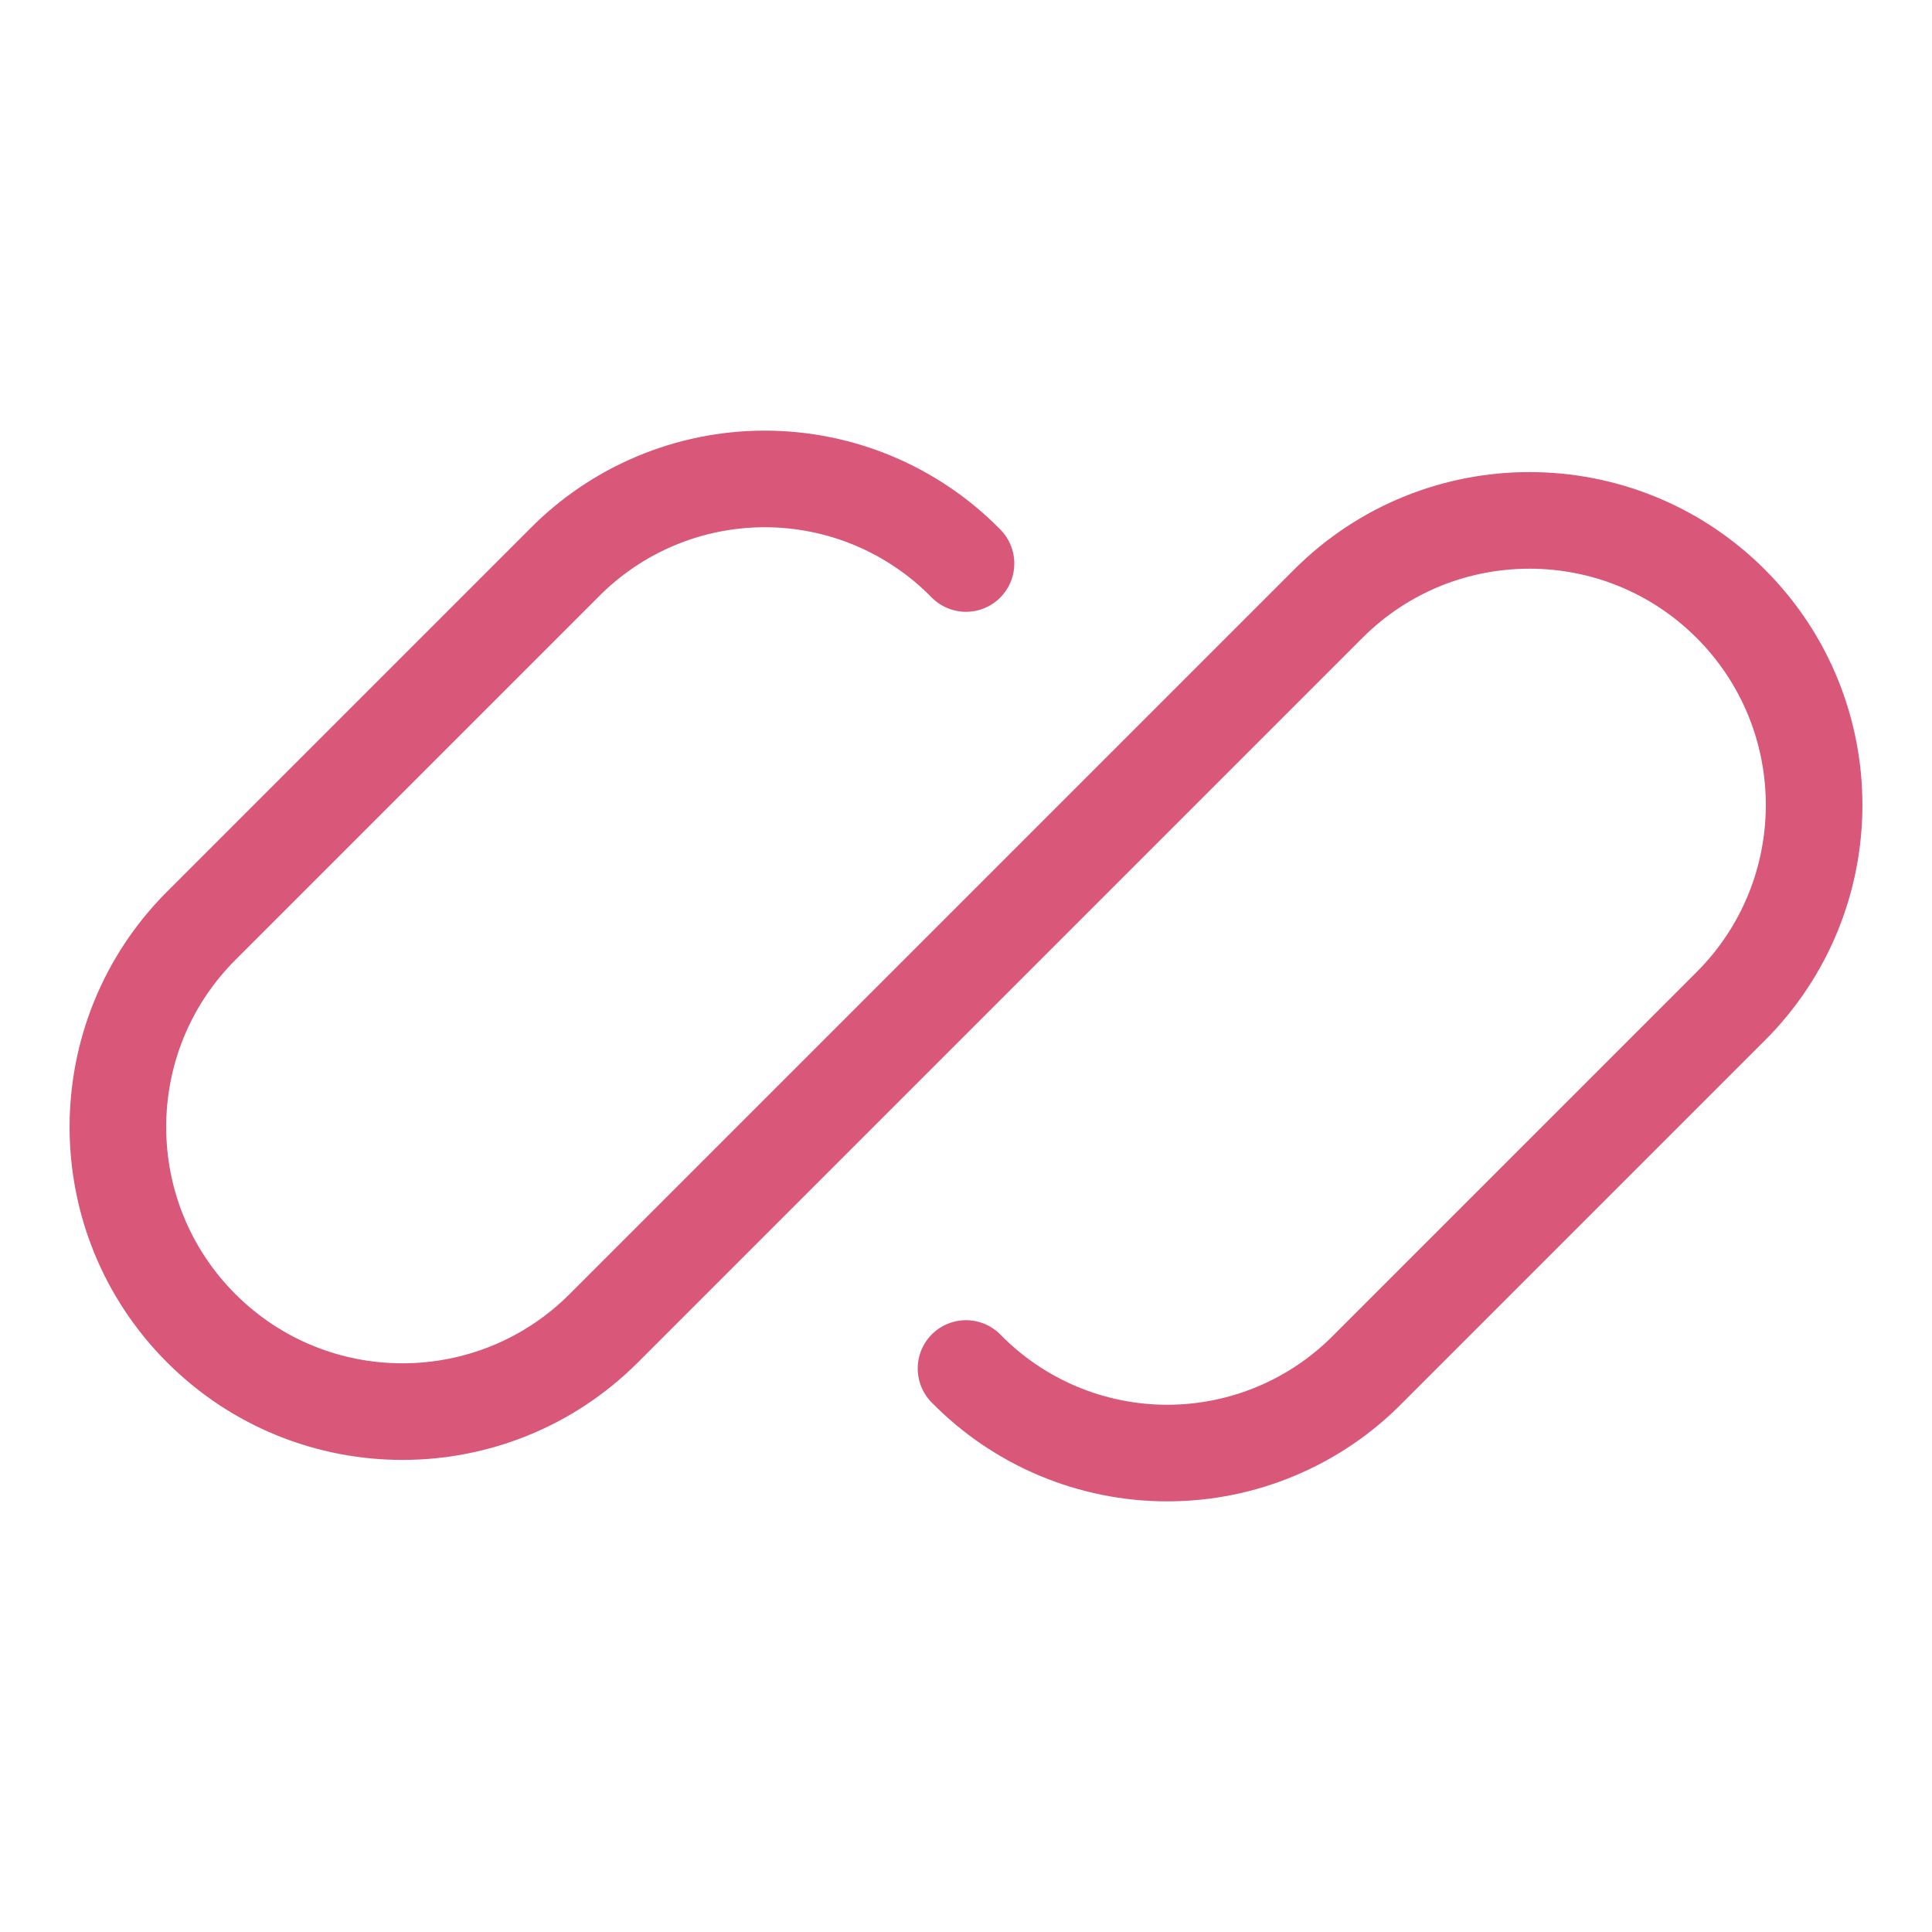
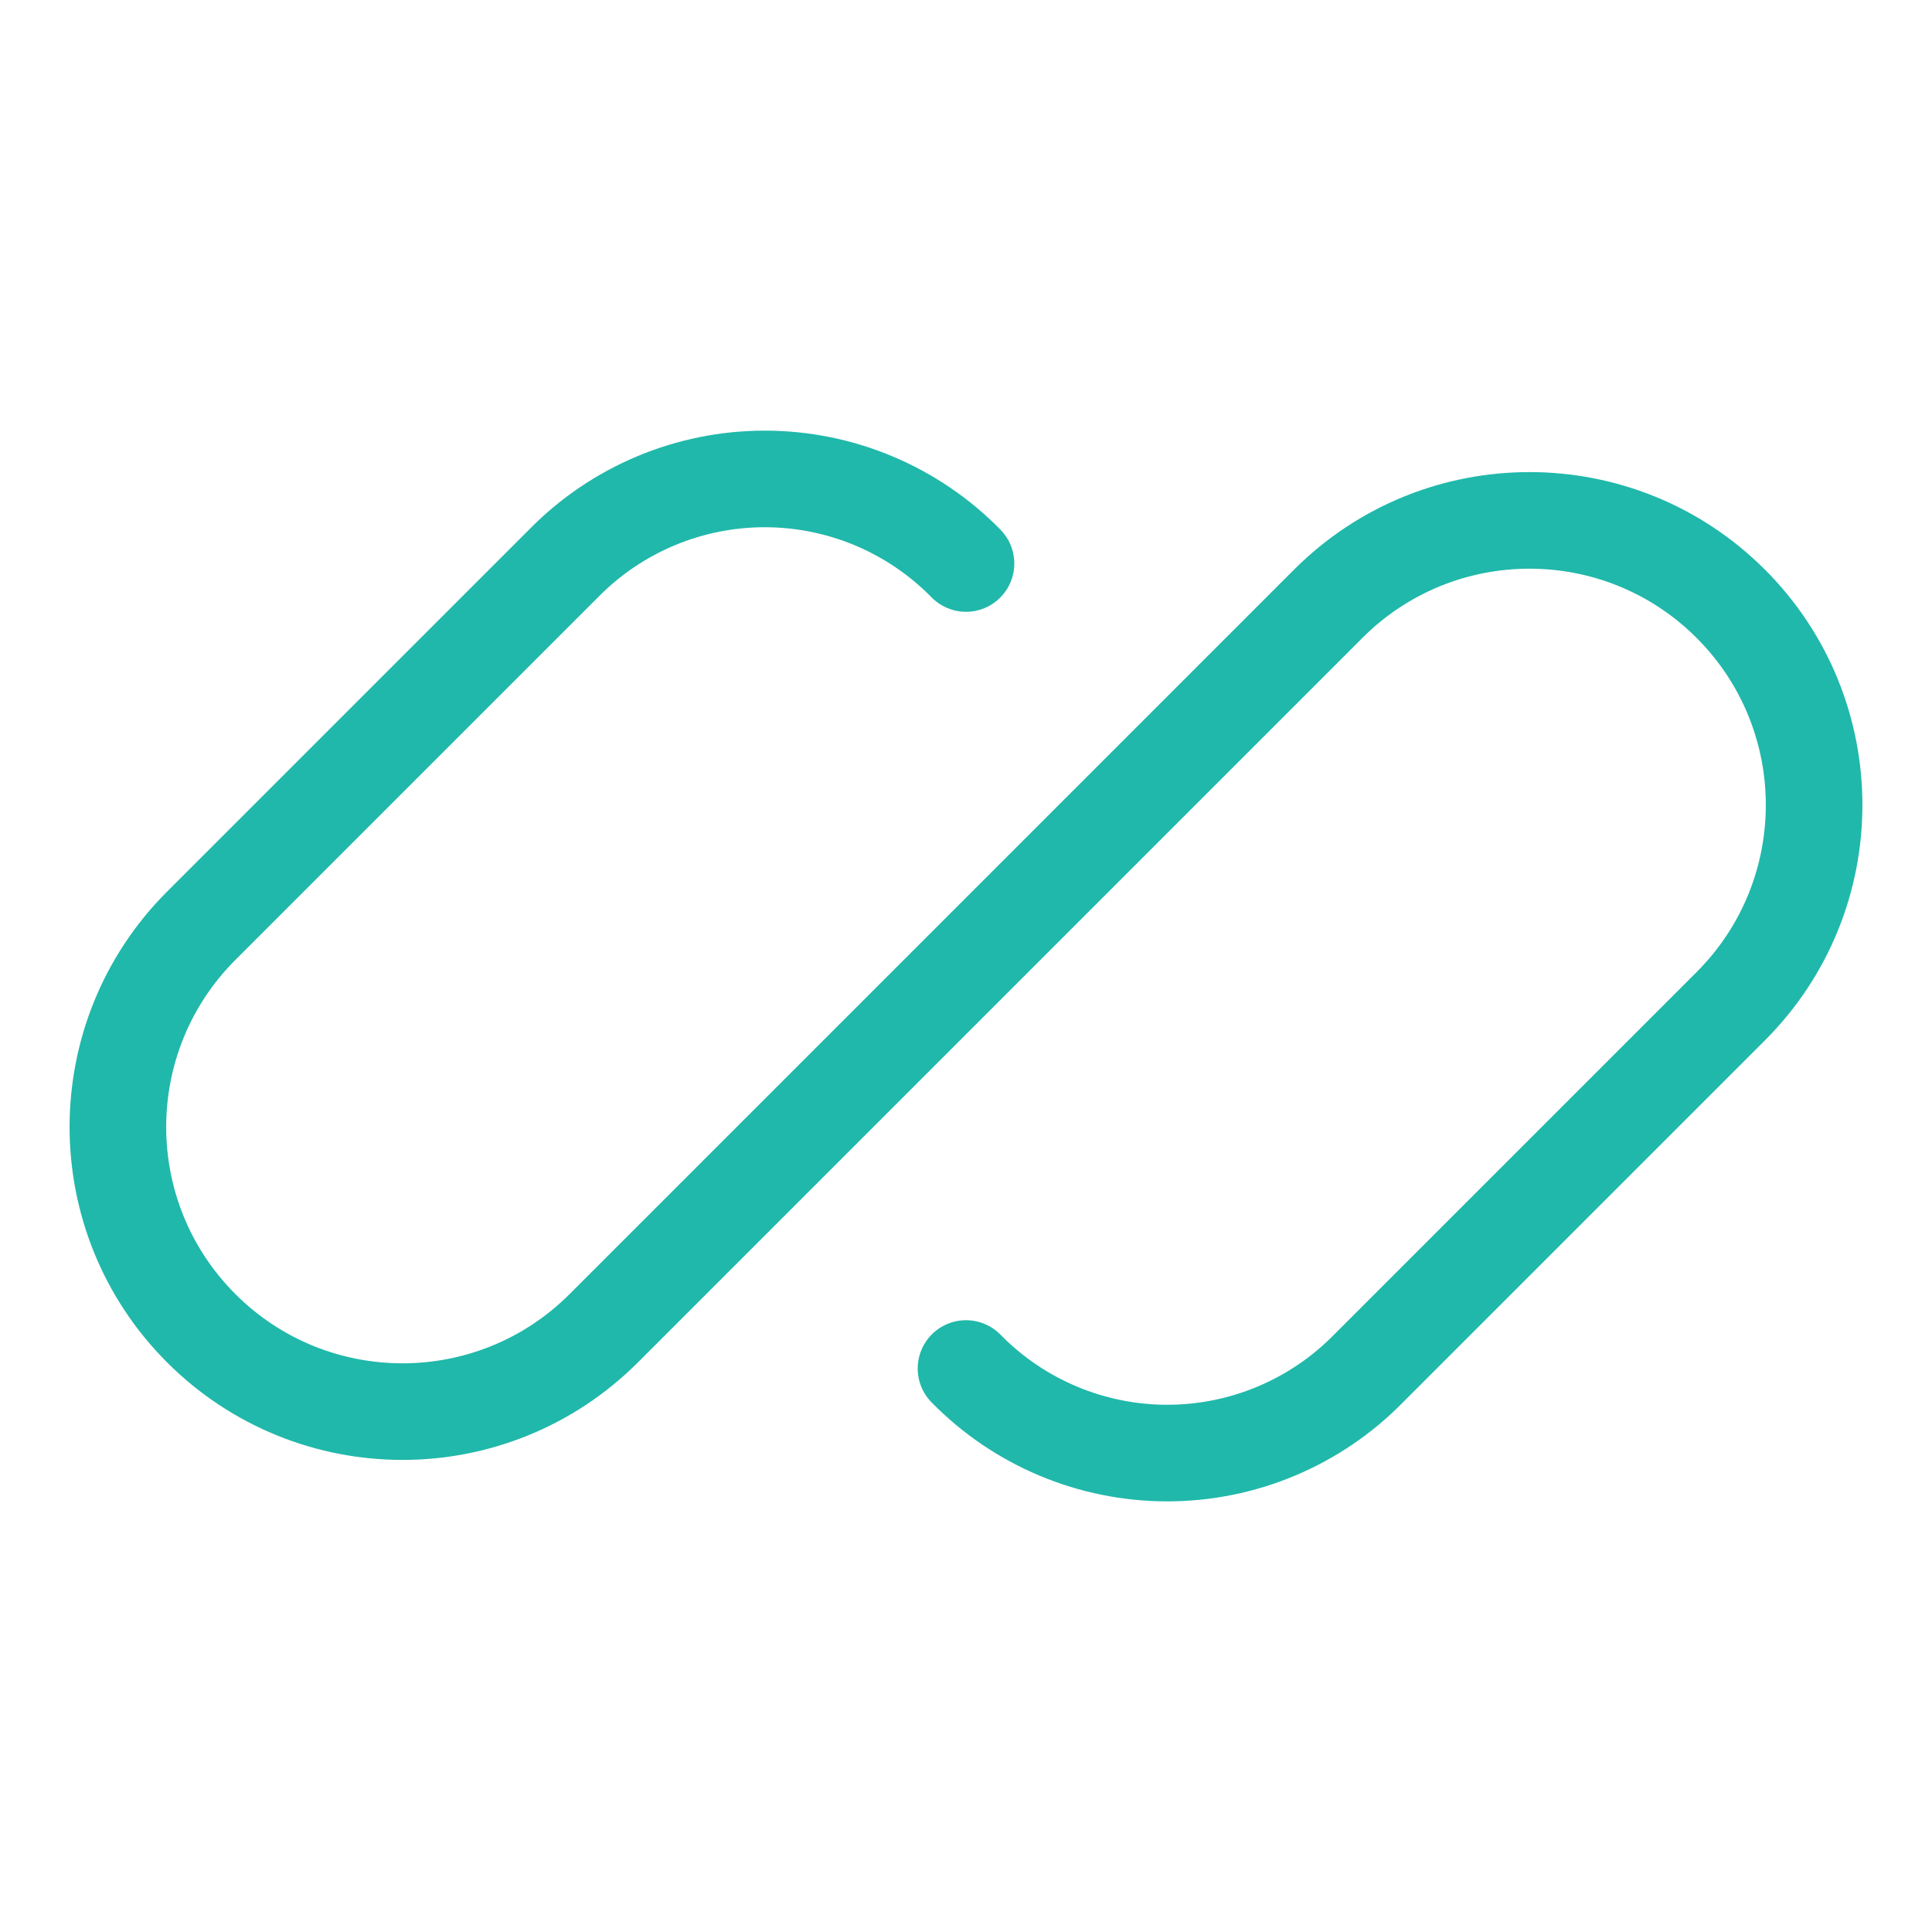
<svg xmlns="http://www.w3.org/2000/svg" width="96" height="96" viewBox="0 0 48 48">
-   <g fill="none" stroke="#D95778" stroke-width="2.4" stroke-linecap="round" stroke-linejoin="round">
+   <g fill="none" stroke="#20B8AA" stroke-width="2.4" stroke-linecap="round" stroke-linejoin="round">
    <path d="M19 29 15 33a7 7 0 0 1-10-10l9-9a7 7 0 0 1 10 0M29 19l4-4a7 7 0 0 1 10 10l-9 9a7 7 0 0 1-10 0M17 31l14-14" />
  </g>
</svg>
